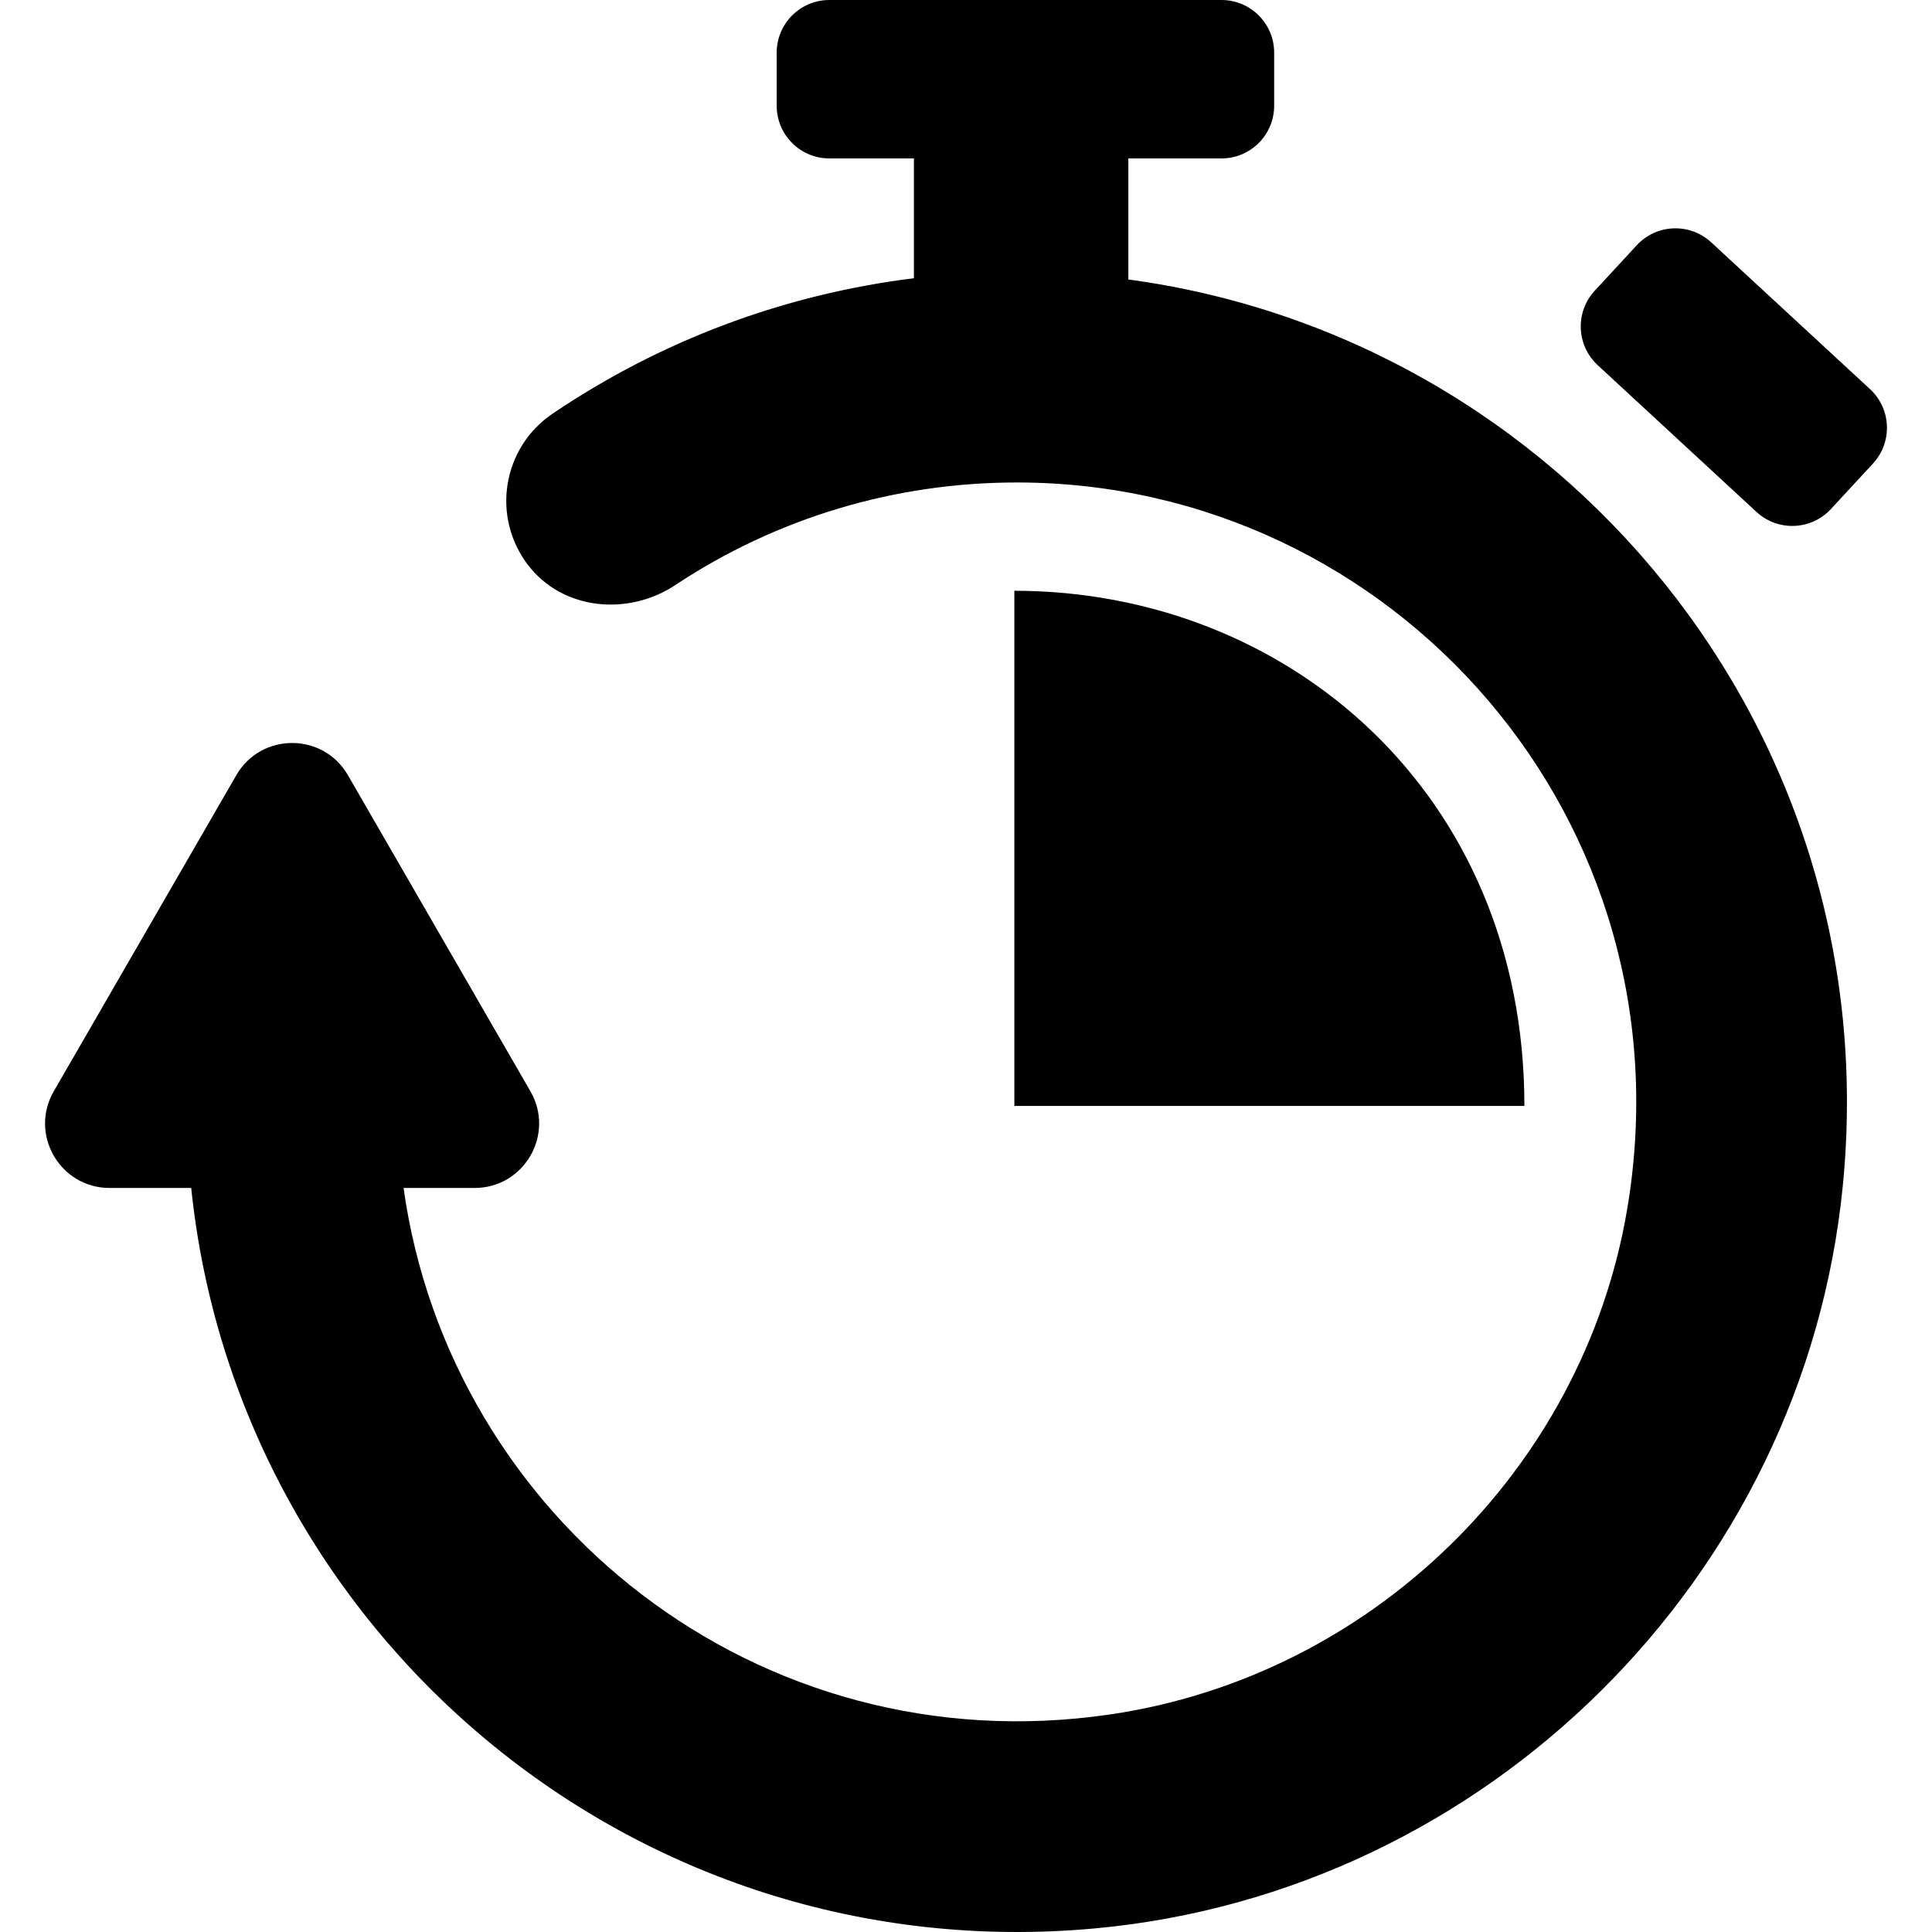
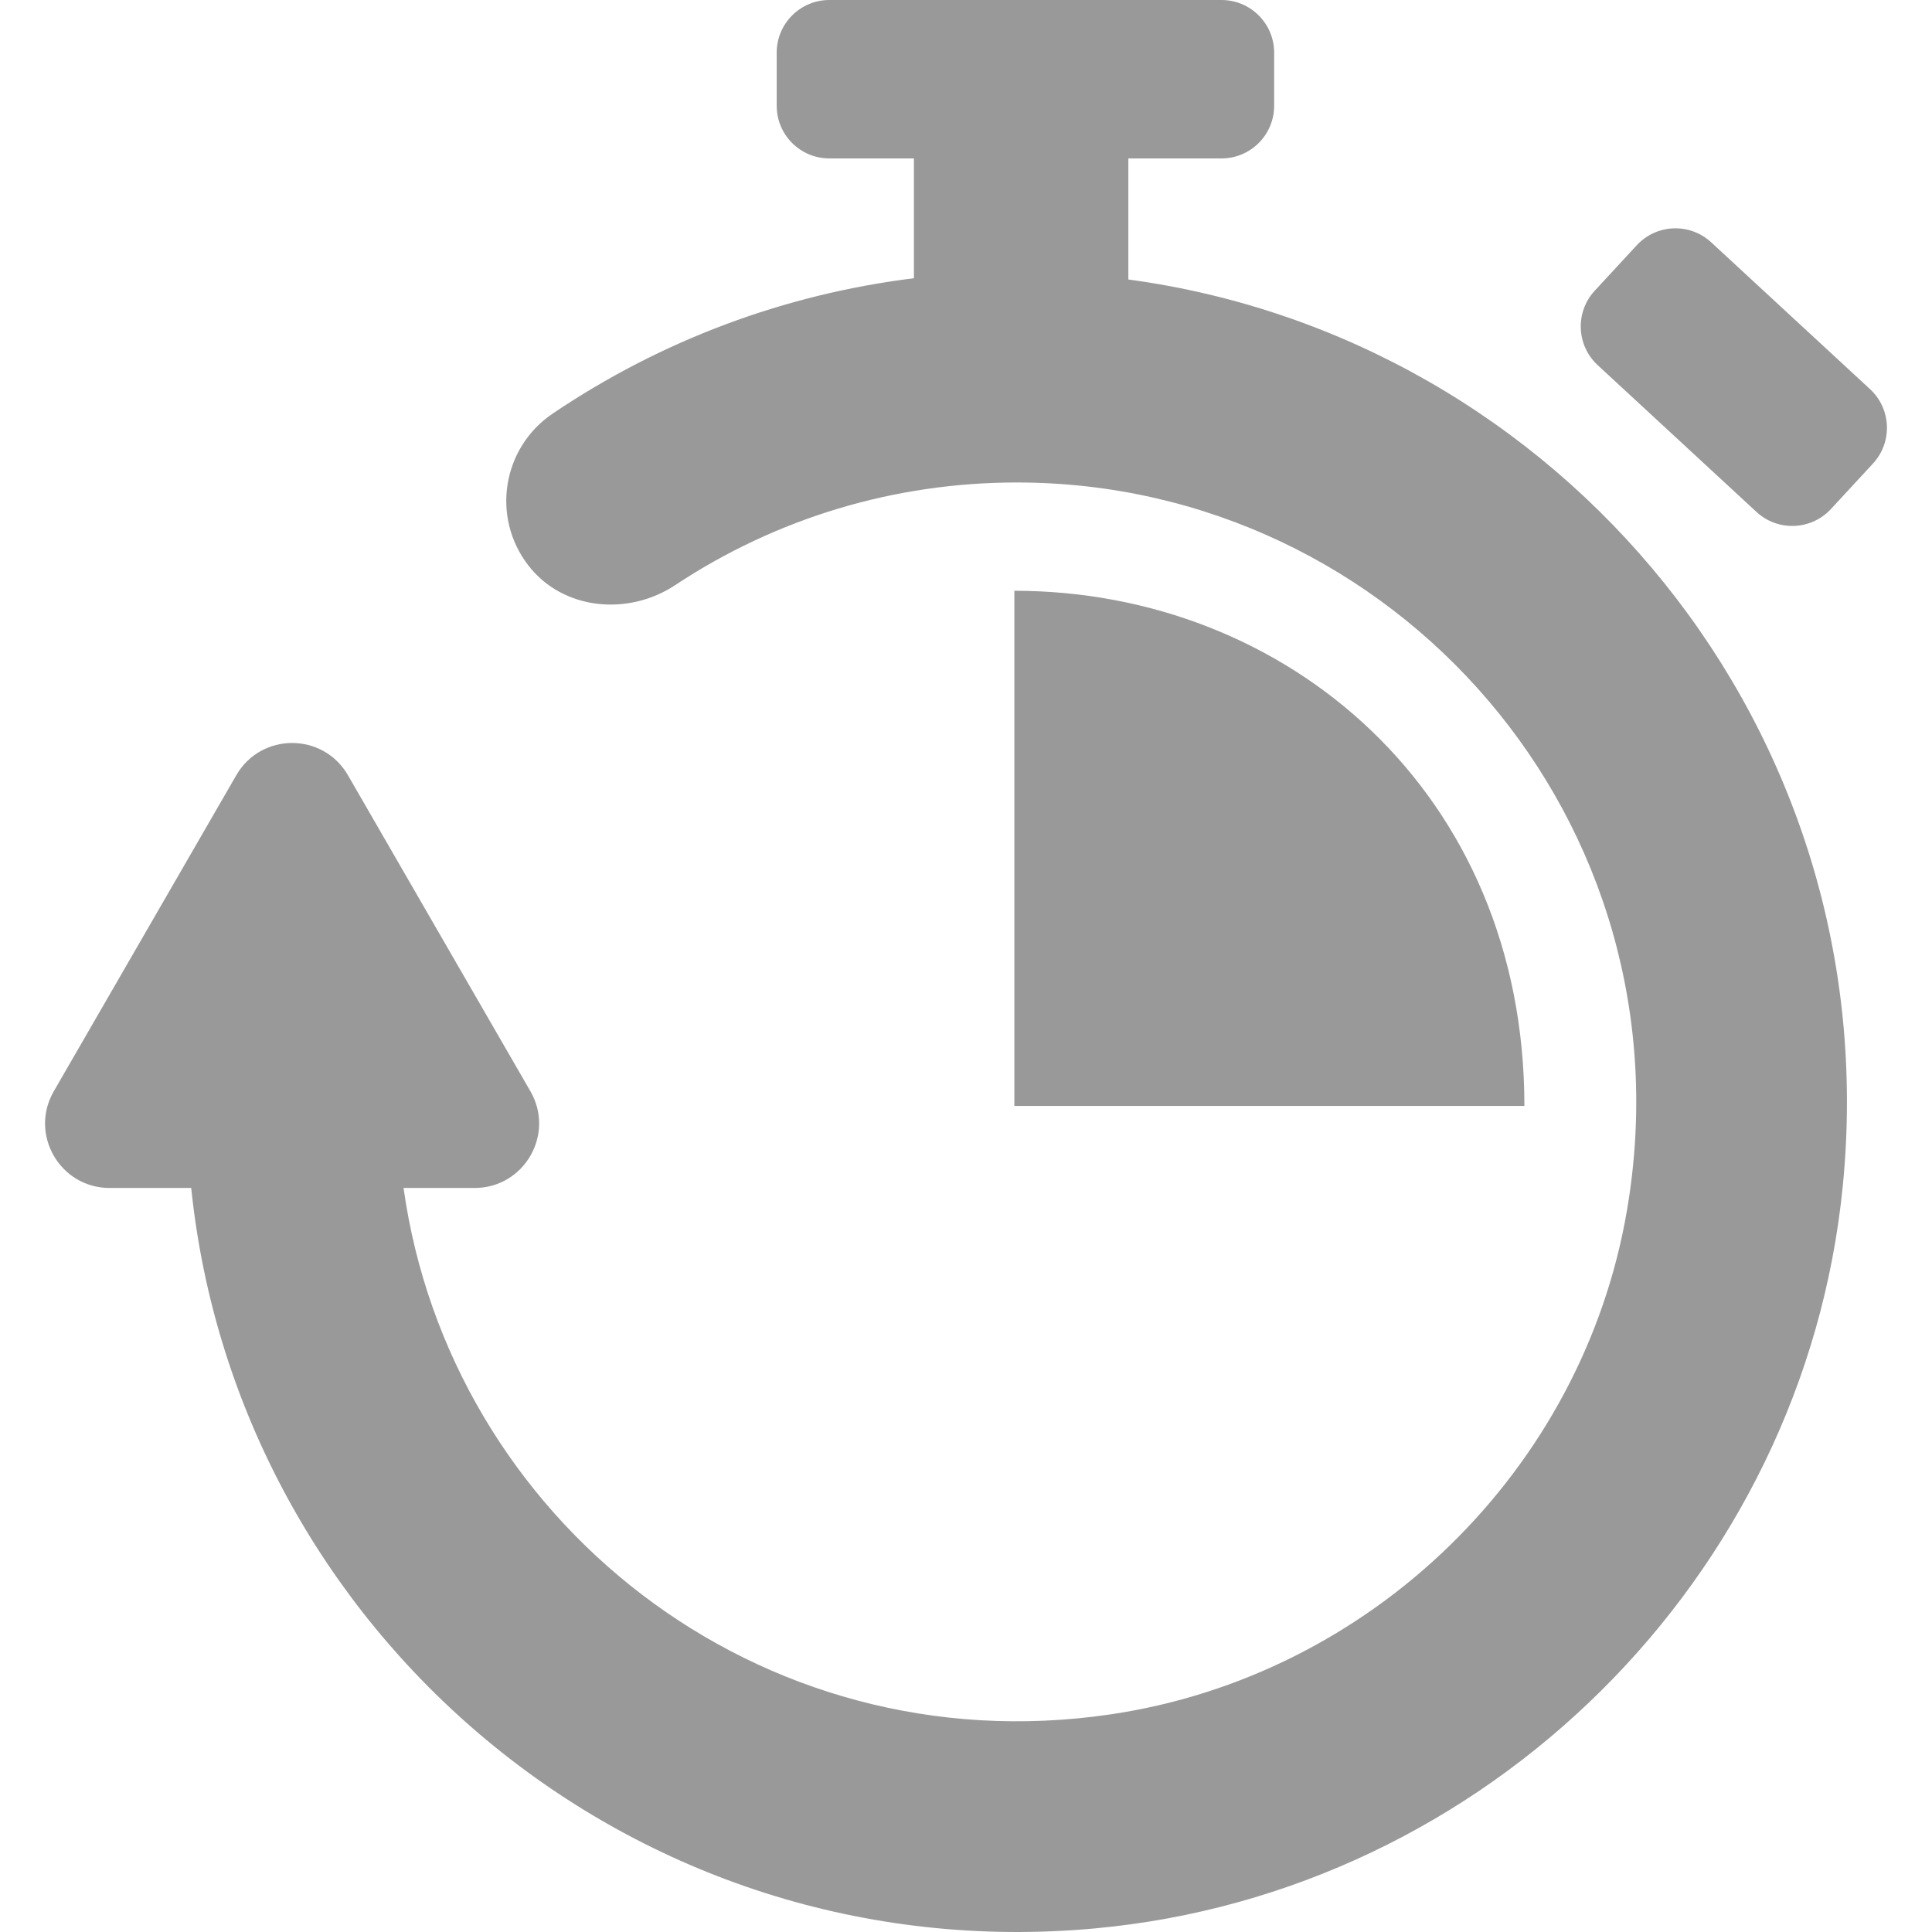
<svg xmlns="http://www.w3.org/2000/svg" version="1.1" id="Capa_1" x="0px" y="0px" width="612px" height="612px" viewBox="0 0 612 612" style="enable-background:new 0 0 612 612;" xml:space="preserve">
  <g>
-     <path d="M583.728,375.793c-12.316,124.001-112.79,223.666-236.88,235.068C200.16,624.34,75.077,516.49,60.568,376.312H34.716   c-15.717,0-25.54-17.016-17.68-30.626l57.818-100.122c7.859-13.609,27.503-13.608,35.361,0.001l57.807,100.122   c7.858,13.611-1.965,30.625-17.681,30.625h-22.506c14.621,104.659,112.057,183.152,223.772,166.778   c82.667-12.115,149.722-77.336,163.773-159.697c21.031-123.271-73.829-230.558-193.271-230.558   c-38.734,0-76.119,11.238-108.233,32.519c-14.904,9.876-35.564,7.922-46.498-6.223c-11.905-15.402-8.188-37.389,7.687-48.109   c34.455-23.276,73.515-37.822,114.438-42.887V50.184h-26.784c-9.215,0-16.686-7.47-16.686-16.686V16.686   C246.033,7.47,253.503,0,262.719,0H386.93c9.215,0,16.686,7.47,16.686,16.686v16.812c0,9.215-7.47,16.686-16.686,16.686h-29.502   v38.347C494.28,106.996,598.102,231.062,583.728,375.793z M592.37,123.265L542.058,76.76c-6.768-6.255-17.324-5.84-23.58,0.927   l-13.309,14.399c-6.256,6.767-5.841,17.324,0.927,23.58l50.312,46.504c6.768,6.254,17.324,5.84,23.58-0.927l13.309-14.399   C599.553,140.077,599.138,129.52,592.37,123.265z M321.318,187.139v163.194h161.565   C482.885,250.949,407.481,187.139,321.318,187.139z" />
+     <path fill="rgba(0,0,0,0.4)" d="M583.728,375.793c-12.316,124.001-112.79,223.666-236.88,235.068C200.16,624.34,75.077,516.49,60.568,376.312H34.716   c-15.717,0-25.54-17.016-17.68-30.626l57.818-100.122c7.859-13.609,27.503-13.608,35.361,0.001l57.807,100.122   c7.858,13.611-1.965,30.625-17.681,30.625h-22.506c14.621,104.659,112.057,183.152,223.772,166.778   c82.667-12.115,149.722-77.336,163.773-159.697c21.031-123.271-73.829-230.558-193.271-230.558   c-38.734,0-76.119,11.238-108.233,32.519c-14.904,9.876-35.564,7.922-46.498-6.223c-11.905-15.402-8.188-37.389,7.687-48.109   c34.455-23.276,73.515-37.822,114.438-42.887V50.184h-26.784c-9.215,0-16.686-7.47-16.686-16.686V16.686   C246.033,7.47,253.503,0,262.719,0H386.93c9.215,0,16.686,7.47,16.686,16.686v16.812c0,9.215-7.47,16.686-16.686,16.686h-29.502   v38.347C494.28,106.996,598.102,231.062,583.728,375.793z M592.37,123.265L542.058,76.76c-6.768-6.255-17.324-5.84-23.58,0.927   l-13.309,14.399c-6.256,6.767-5.841,17.324,0.927,23.58l50.312,46.504c6.768,6.254,17.324,5.84,23.58-0.927l13.309-14.399   C599.553,140.077,599.138,129.52,592.37,123.265z M321.318,187.139v163.194h161.565   C482.885,250.949,407.481,187.139,321.318,187.139z" />
  </g>
  <g>
</g>
  <g>
</g>
  <g>
</g>
  <g>
</g>
  <g>
</g>
  <g>
</g>
  <g>
</g>
  <g>
</g>
  <g>
</g>
  <g>
</g>
  <g>
</g>
  <g>
</g>
  <g>
</g>
  <g>
</g>
  <g>
</g>
</svg>
